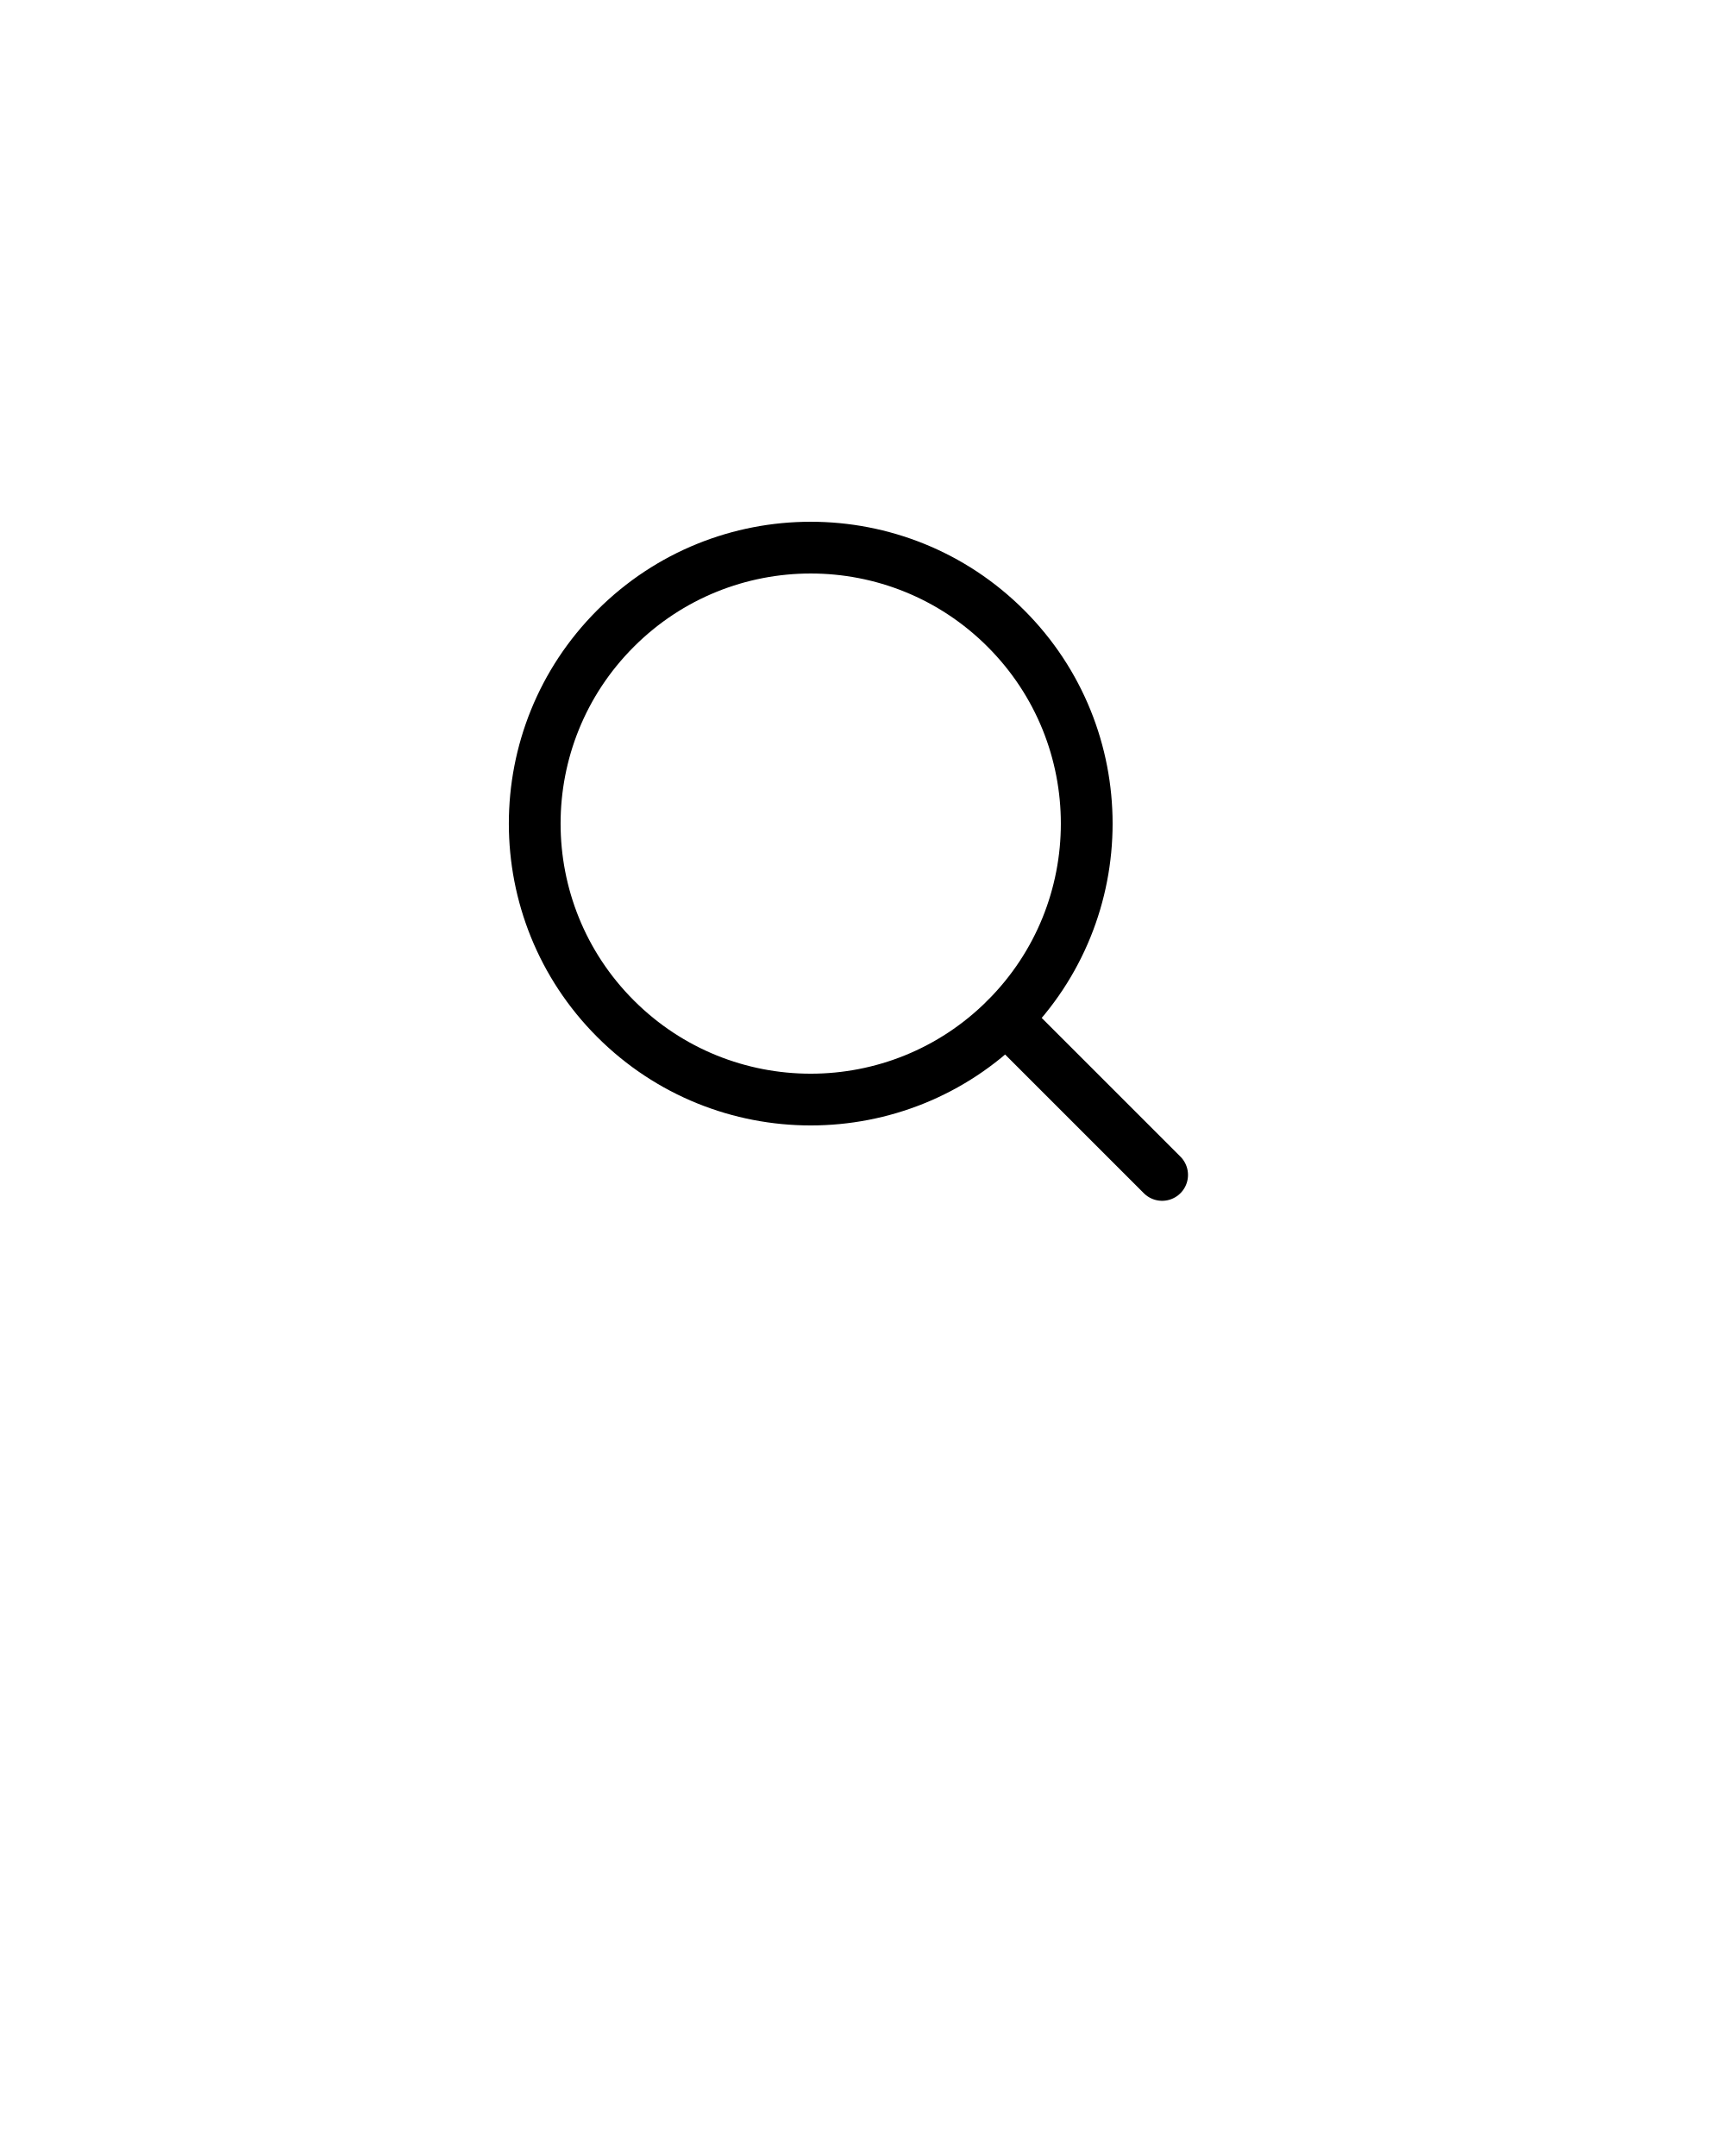
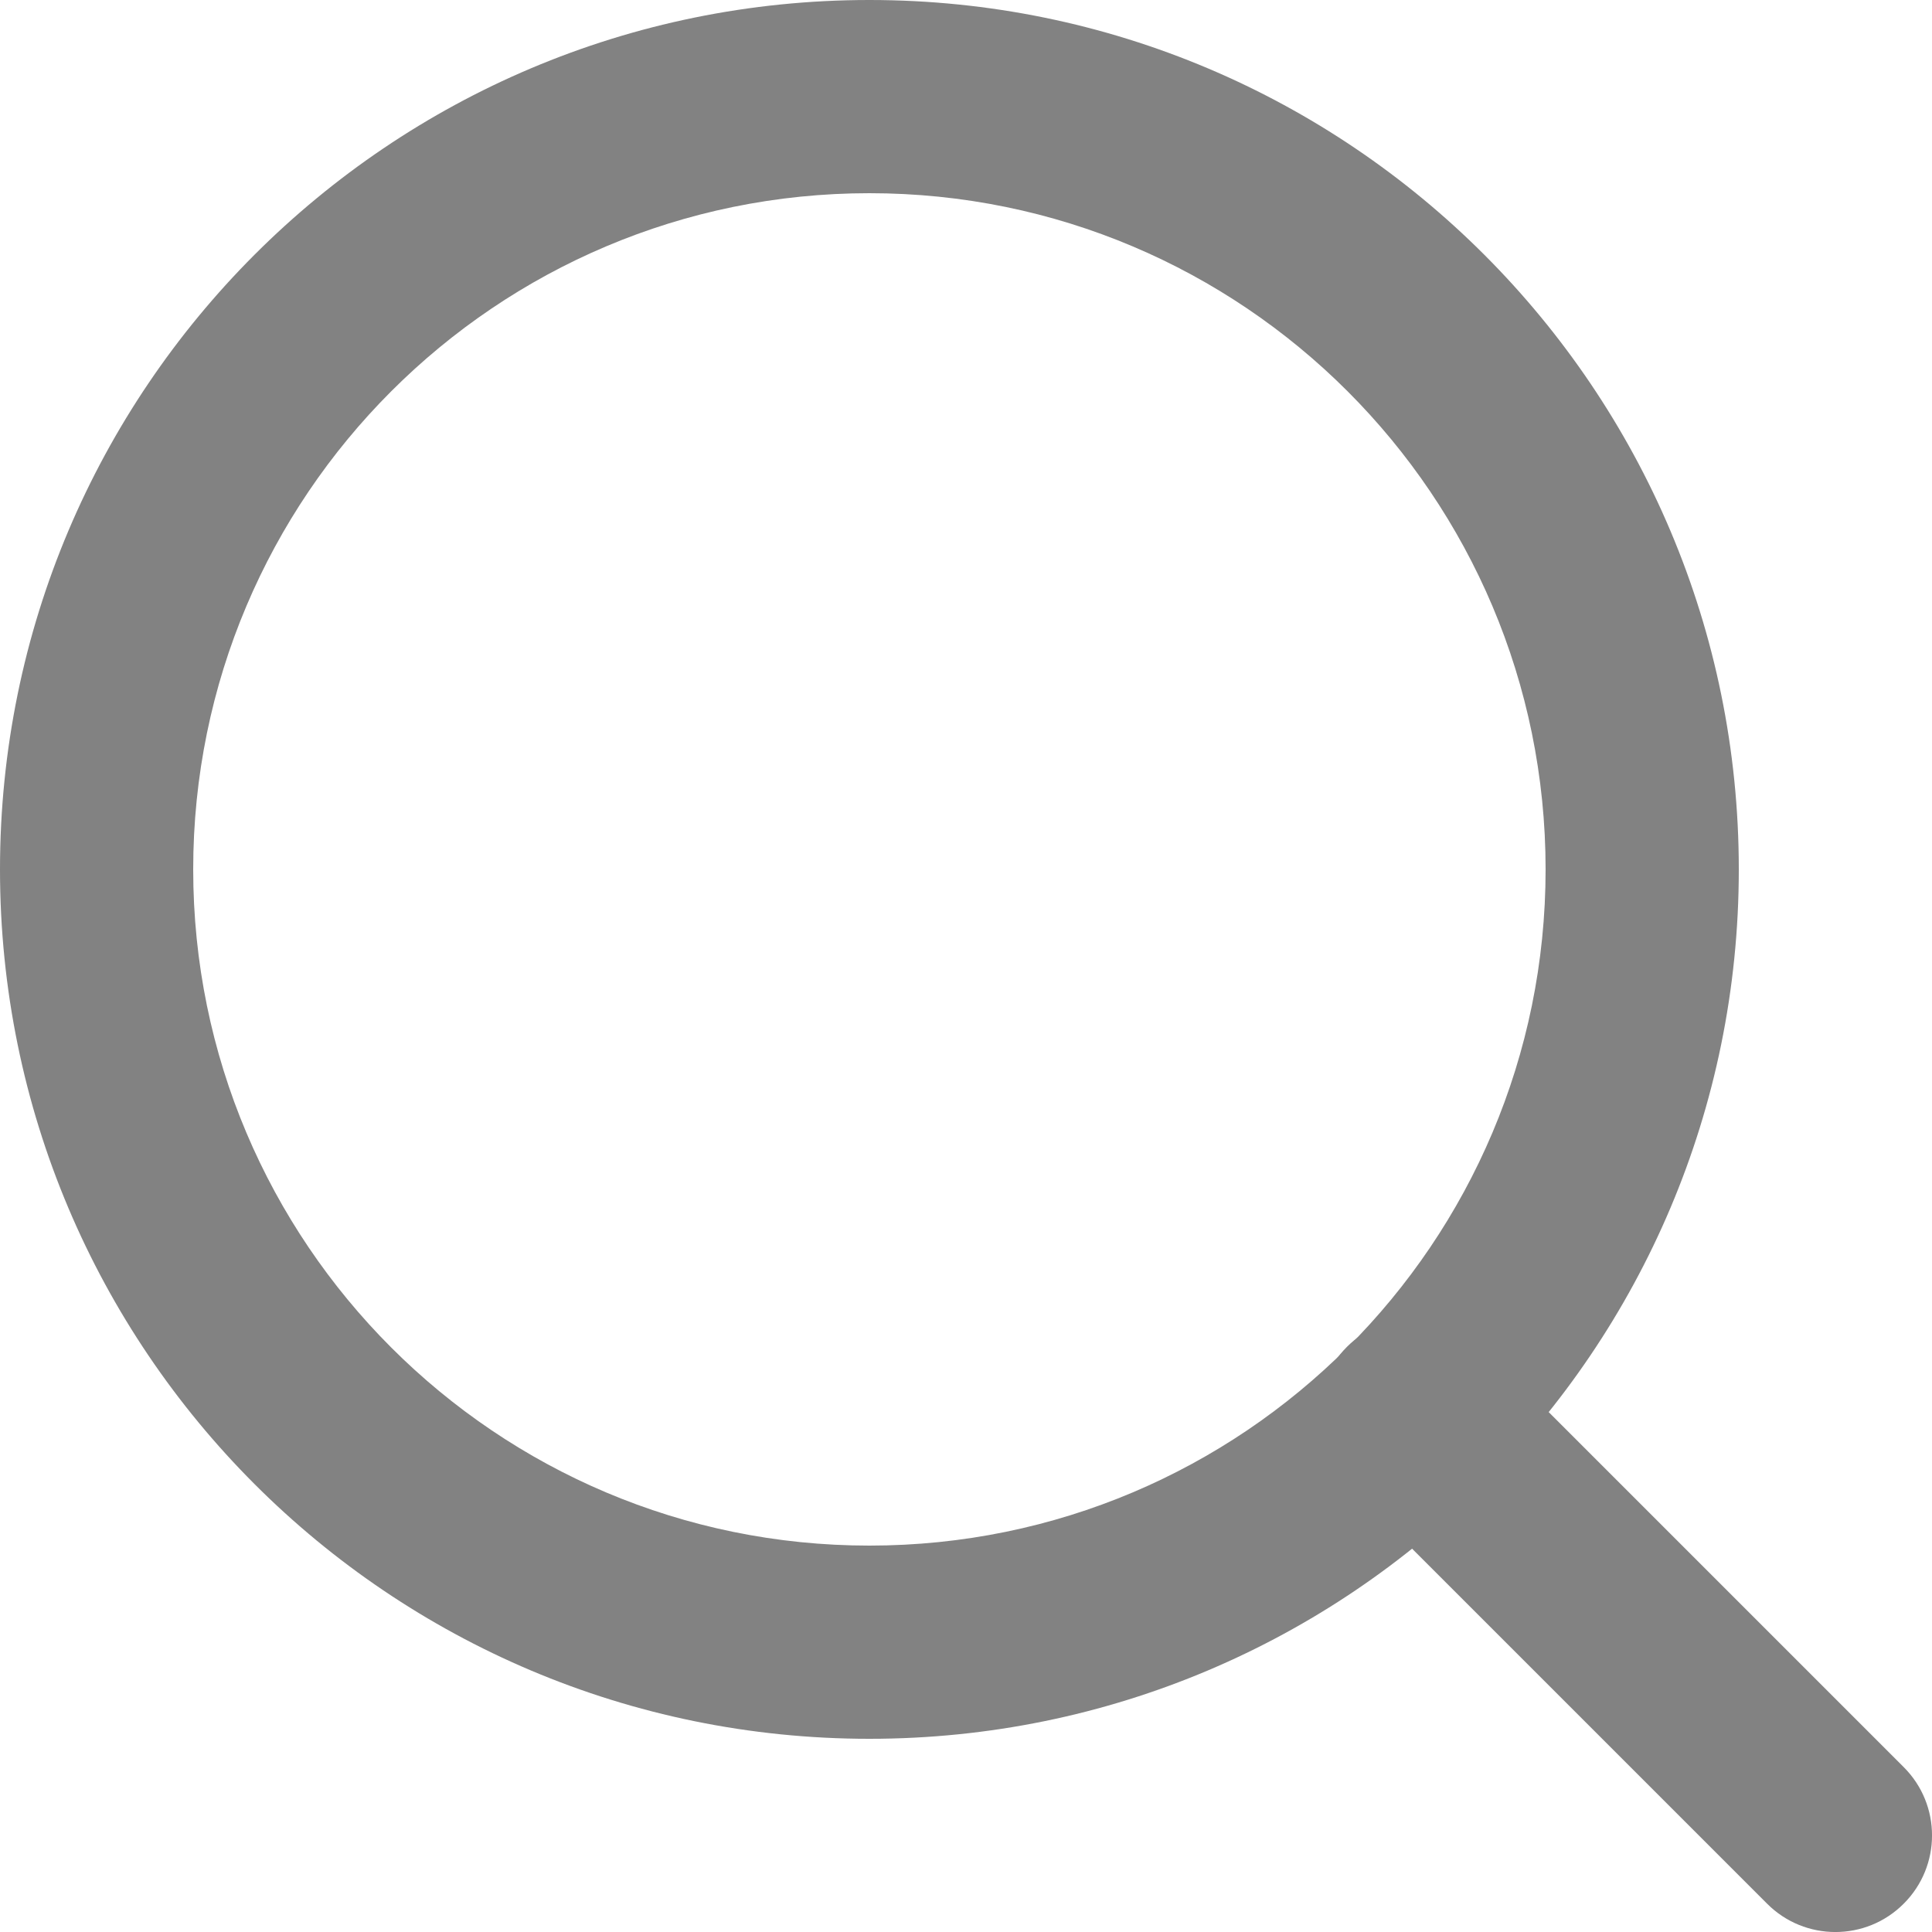
- <svg xmlns="http://www.w3.org/2000/svg" viewBox="0 0 100 125" x="0px" y="0px">
-   <defs>
-     <style>.cls-1{fill:none;stroke:#000;stroke-linecap:round;stroke-linejoin:round;stroke-width:3px;}</style>
-   </defs>
-   <g>
-     <circle class="cls-1" cx="47" cy="47.75" r="16" transform="translate(-20 47.22) rotate(-45)" />
-     <line class="cls-1" x1="67.37" y1="68.12" x2="58.32" y2="59.07" />
-   </g>
+ <svg xmlns="http://www.w3.org/2000/svg" width="20" height="20" viewBox="0 0 20 20" fill="none">
+   <path fill-rule="evenodd" clip-rule="evenodd" d="M9 2C5.134 2 2 5.134 2 9C2 12.866 5.134 16 9 16C12.866 16 16 12.866 16 9C16 5.134 12.866 2 9 2ZM0 9C0 4.029 4.029 0 9 0C13.971 0 18 4.029 18 9C18 13.971 13.971 18 9 18C4.029 18 0 13.971 0 9Z" fill="#828282" />
+   <path fill-rule="evenodd" clip-rule="evenodd" d="M13.943 13.943C14.333 13.552 14.967 13.552 15.357 13.943L19.707 18.293C20.098 18.683 20.098 19.317 19.707 19.707C19.317 20.098 18.683 20.098 18.293 19.707L13.943 15.357C13.552 14.967 13.552 14.333 13.943 13.943Z" fill="#828282" />
</svg>
